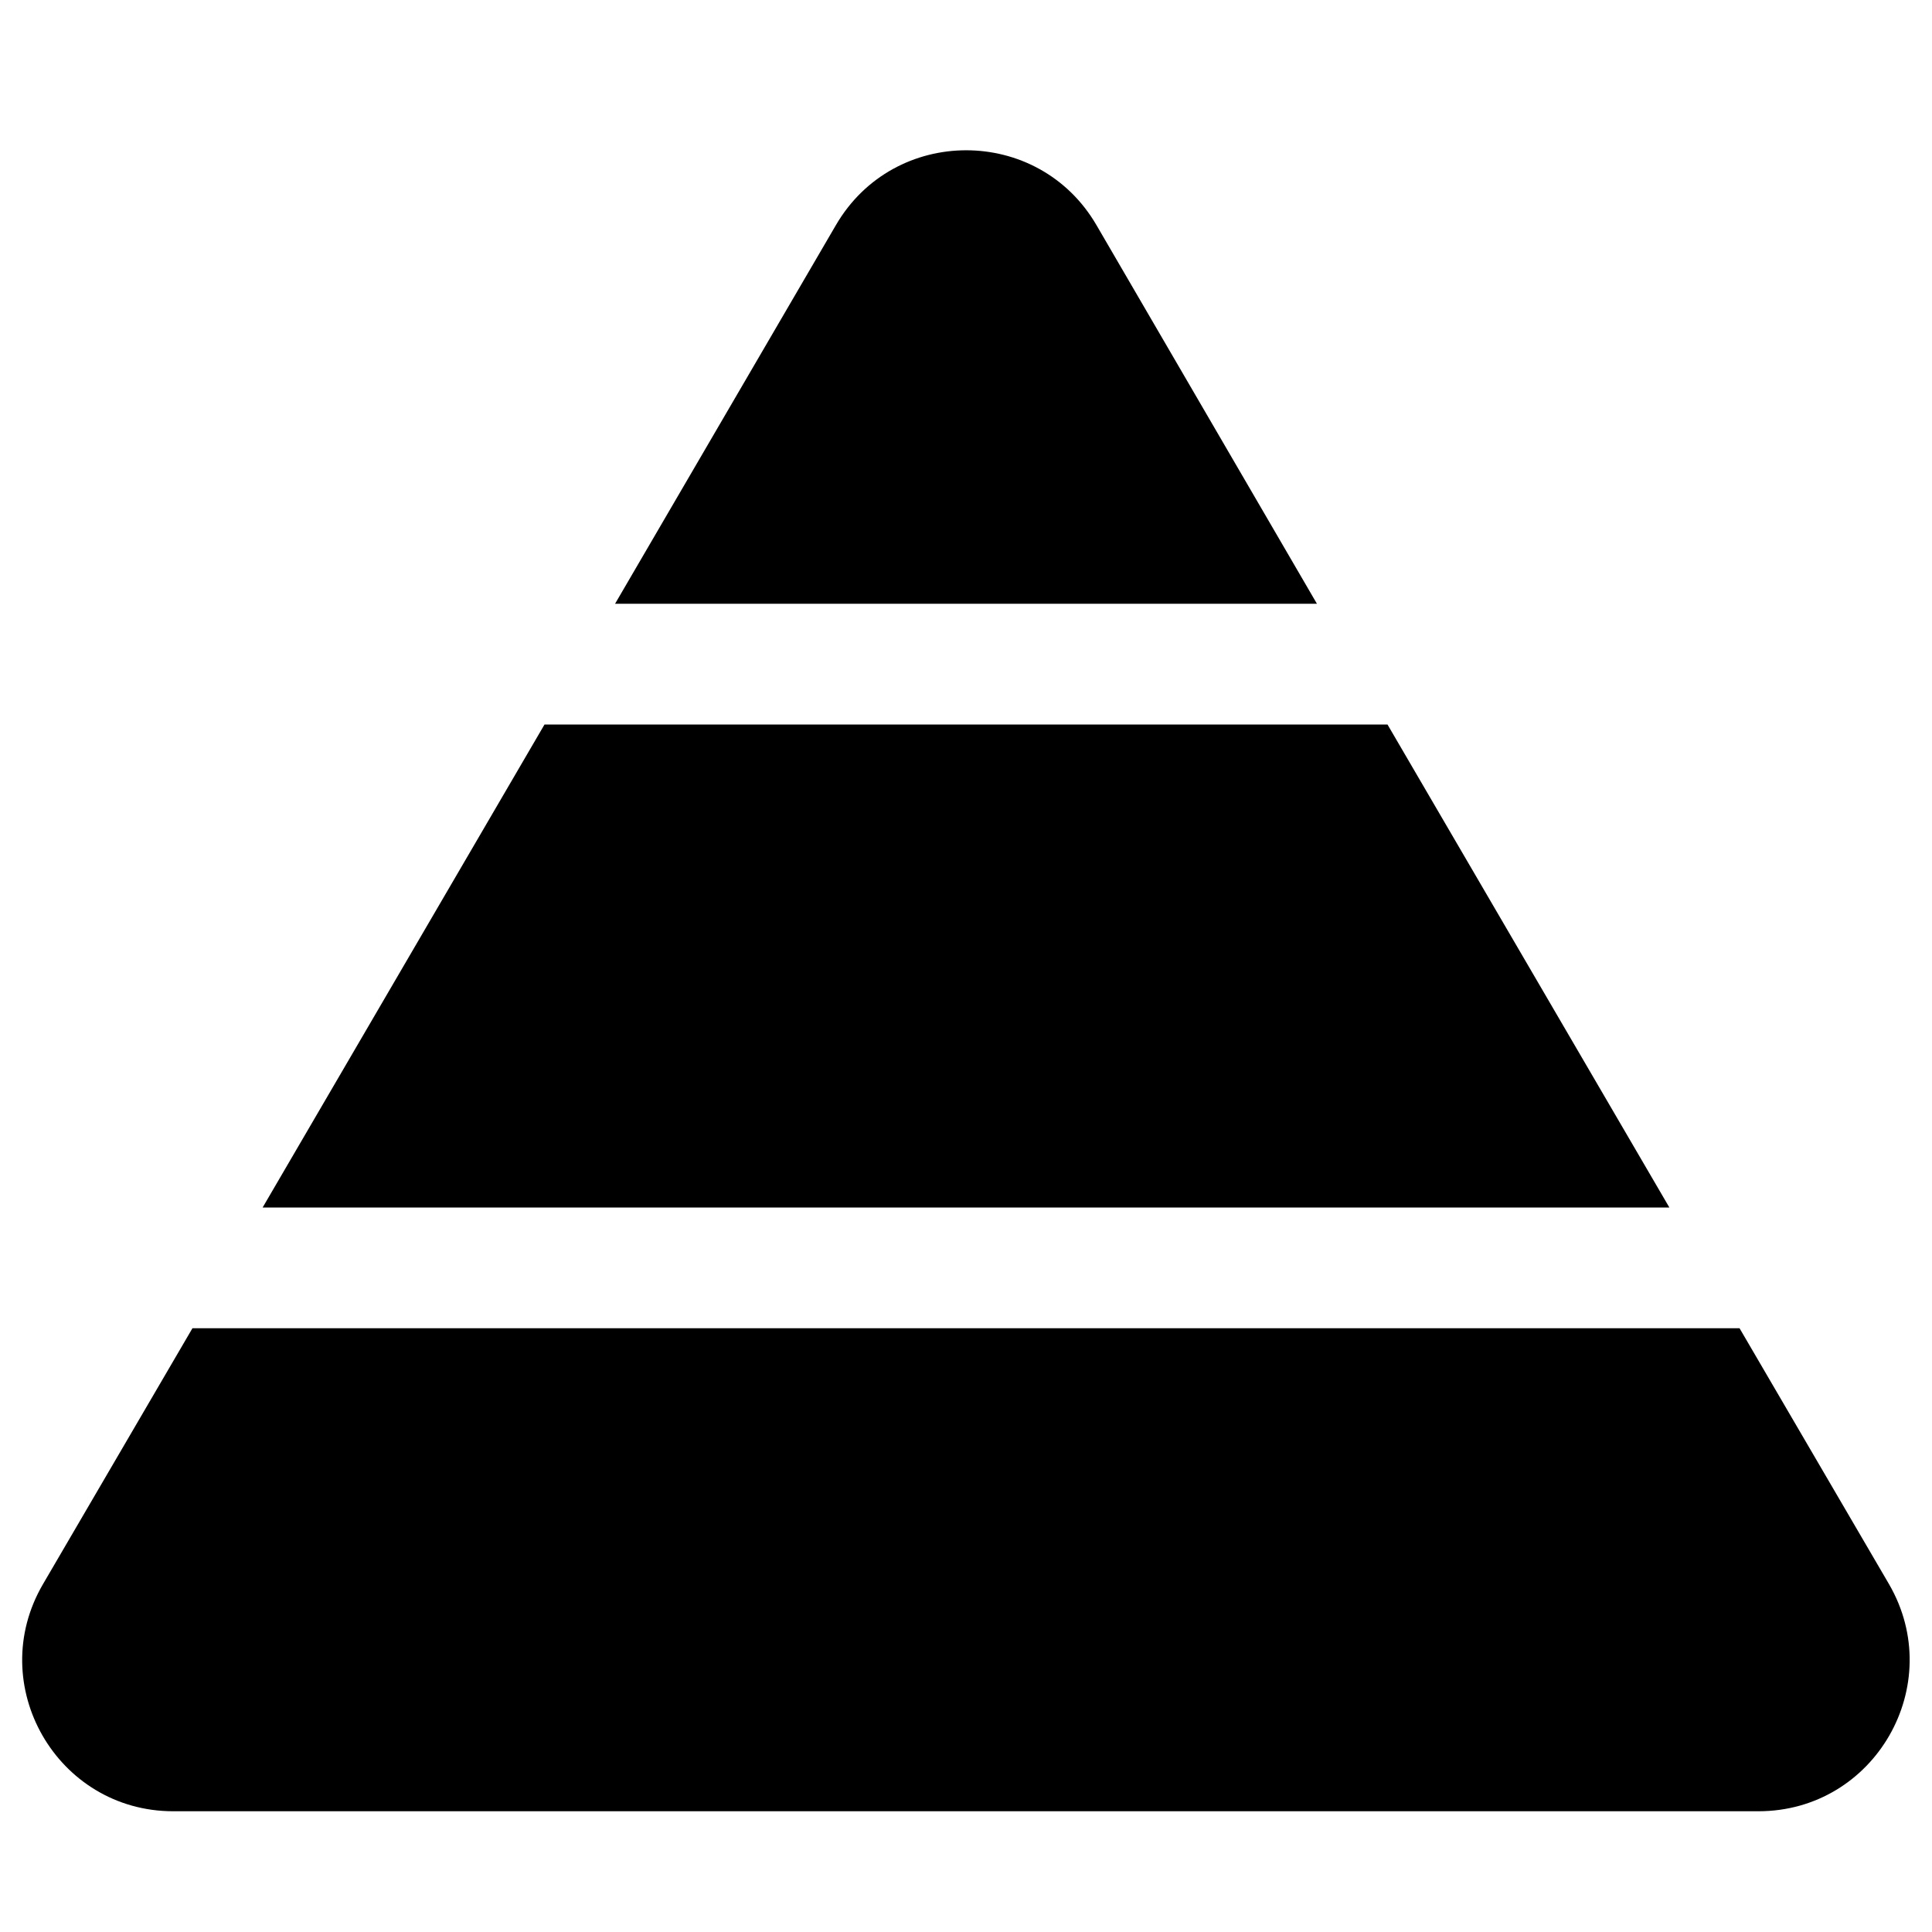
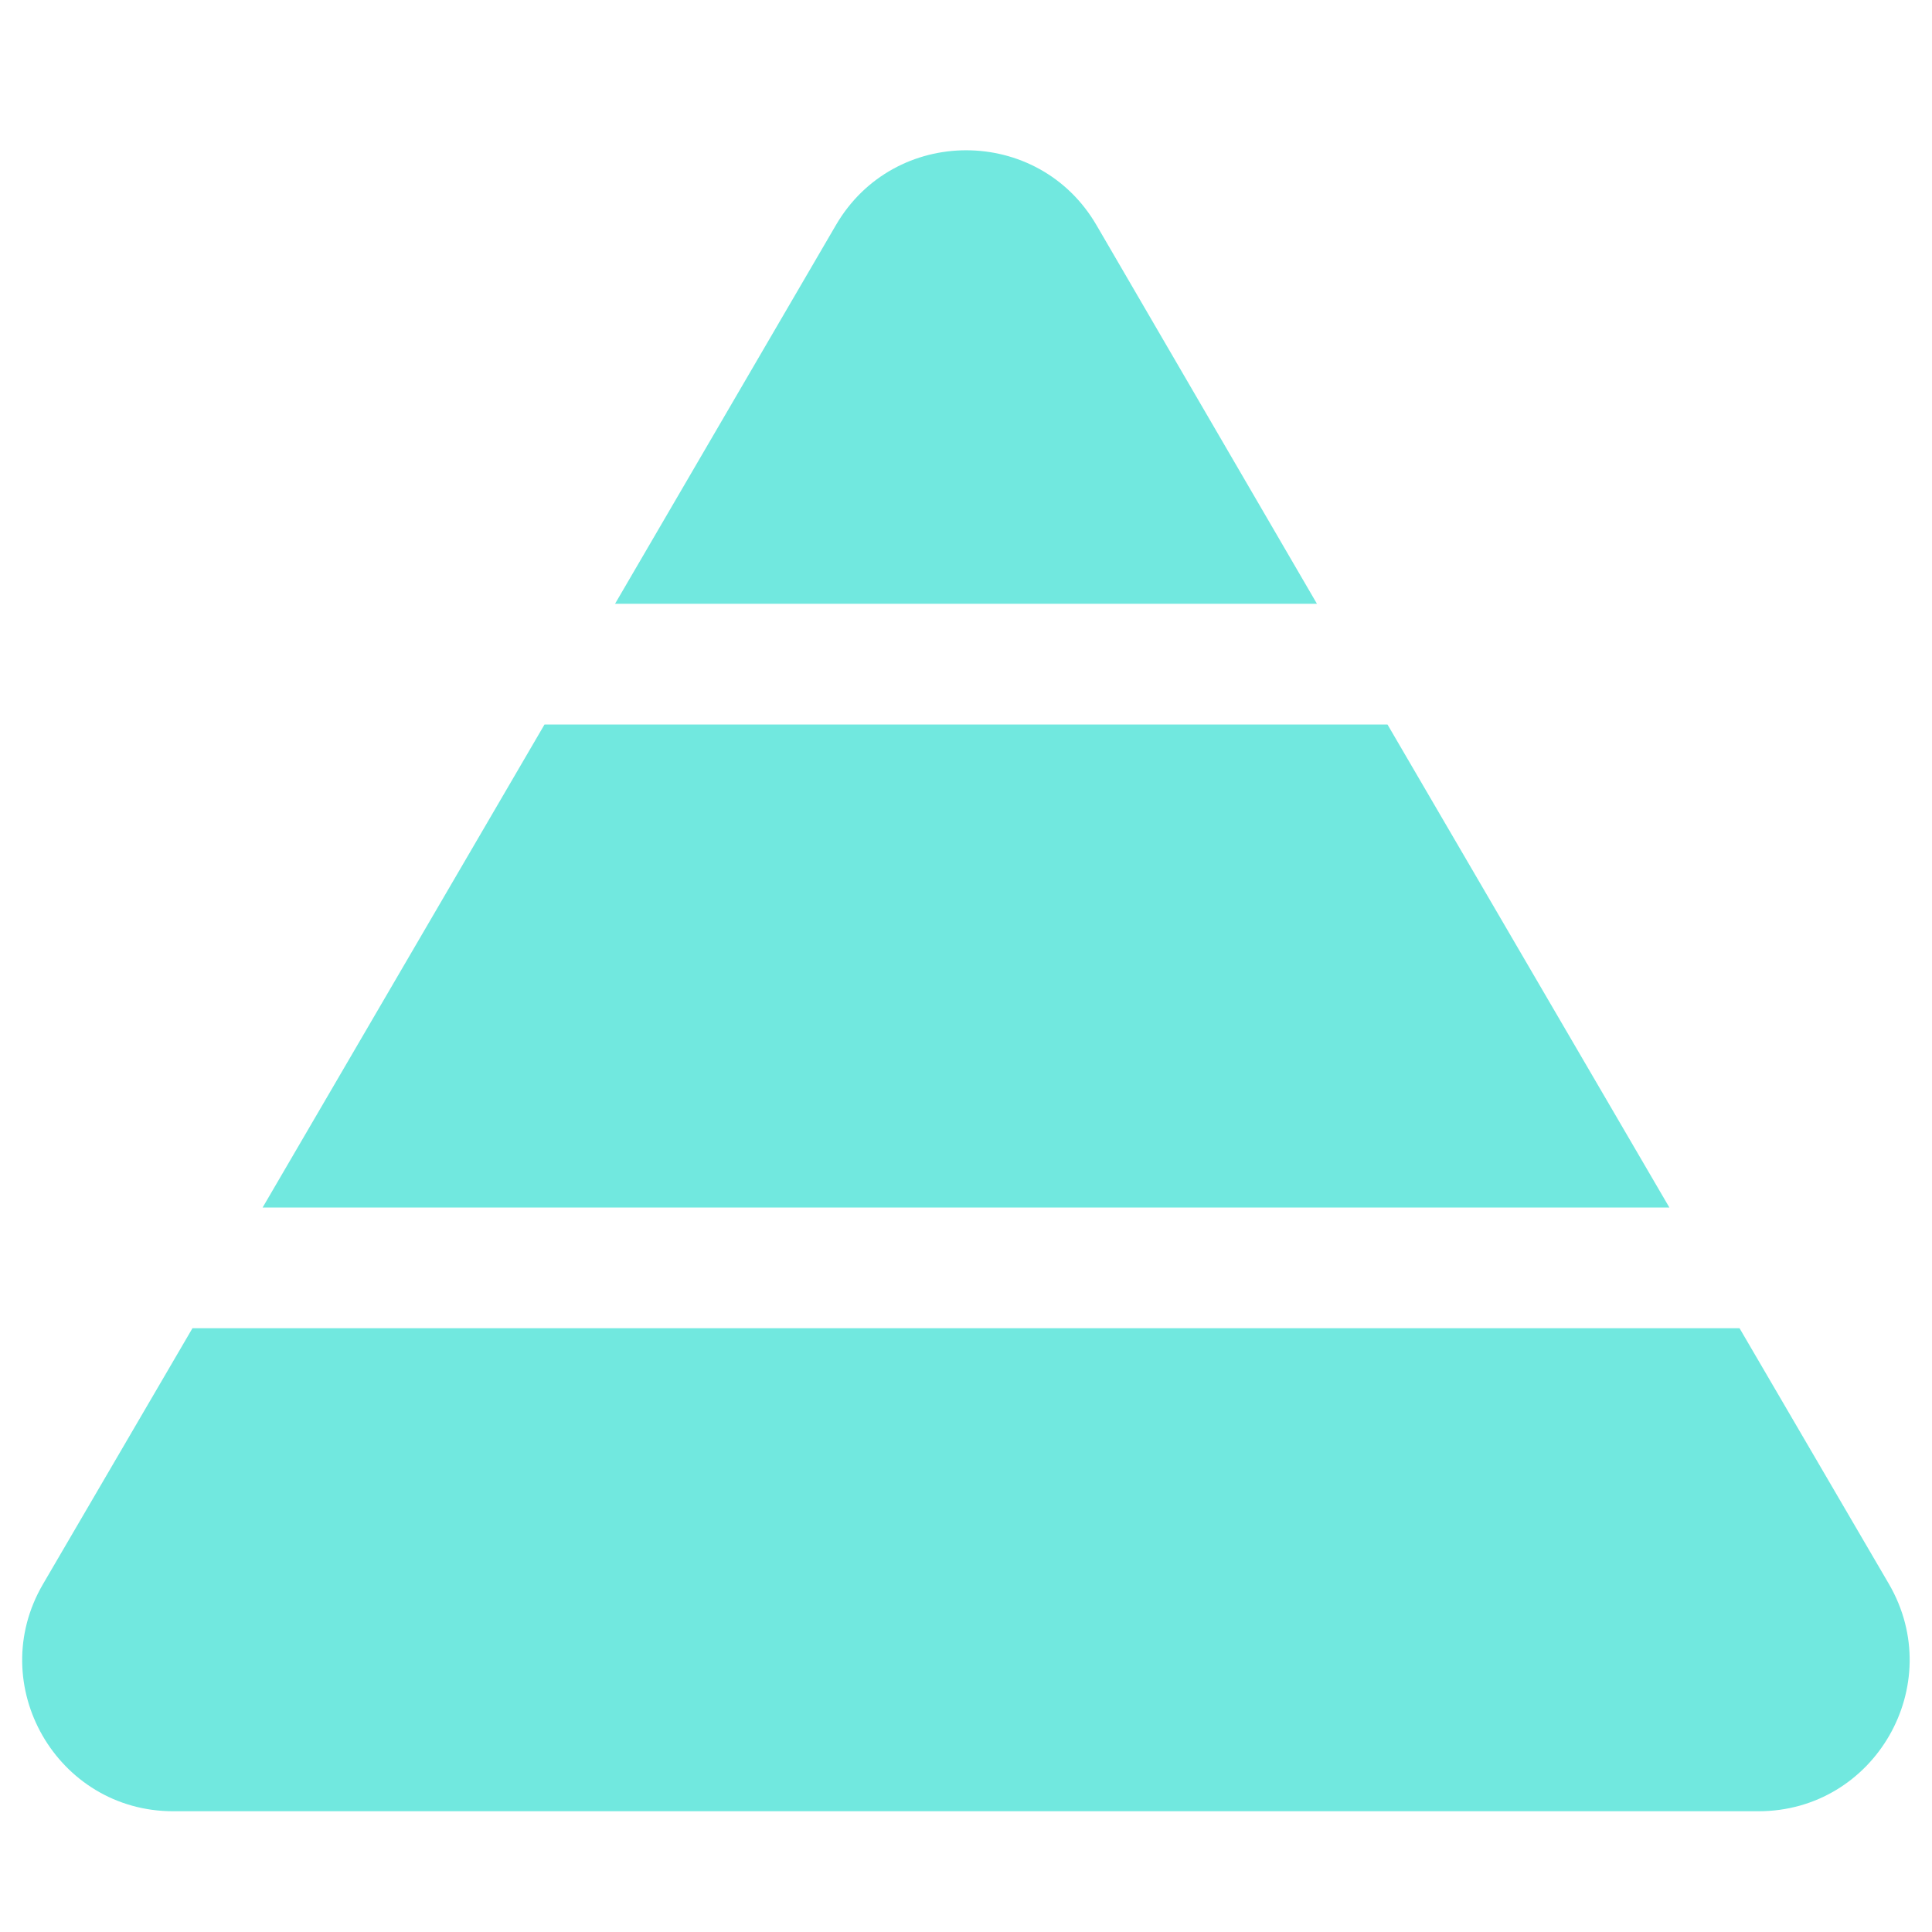
<svg xmlns="http://www.w3.org/2000/svg" viewBox="0 0 512 512">
-   <path d="M290.6 59.7c-15.4-26.5-53.7-26.5-69.1 0L163 160 349 160 290.6 59.7zM69.6 320l372.8 0L367.7 192l-223.4 0L69.6 320zM51 352L11.4 419.8C-4.2 446.5 15.1 480 45.9 480l420.1 0c30.9 0 50.1-33.5 34.6-60.2L461 352 51 352z" />
+   <path fill="#71e8df" d="M290.6 59.7c-15.4-26.5-53.7-26.5-69.1 0L163 160 349 160 290.6 59.7zM69.6 320l372.8 0L367.7 192l-223.4 0L69.6 320zM51 352L11.4 419.8C-4.2 446.5 15.1 480 45.9 480l420.1 0c30.9 0 50.1-33.5 34.6-60.2L461 352 51 352z" />
</svg>
